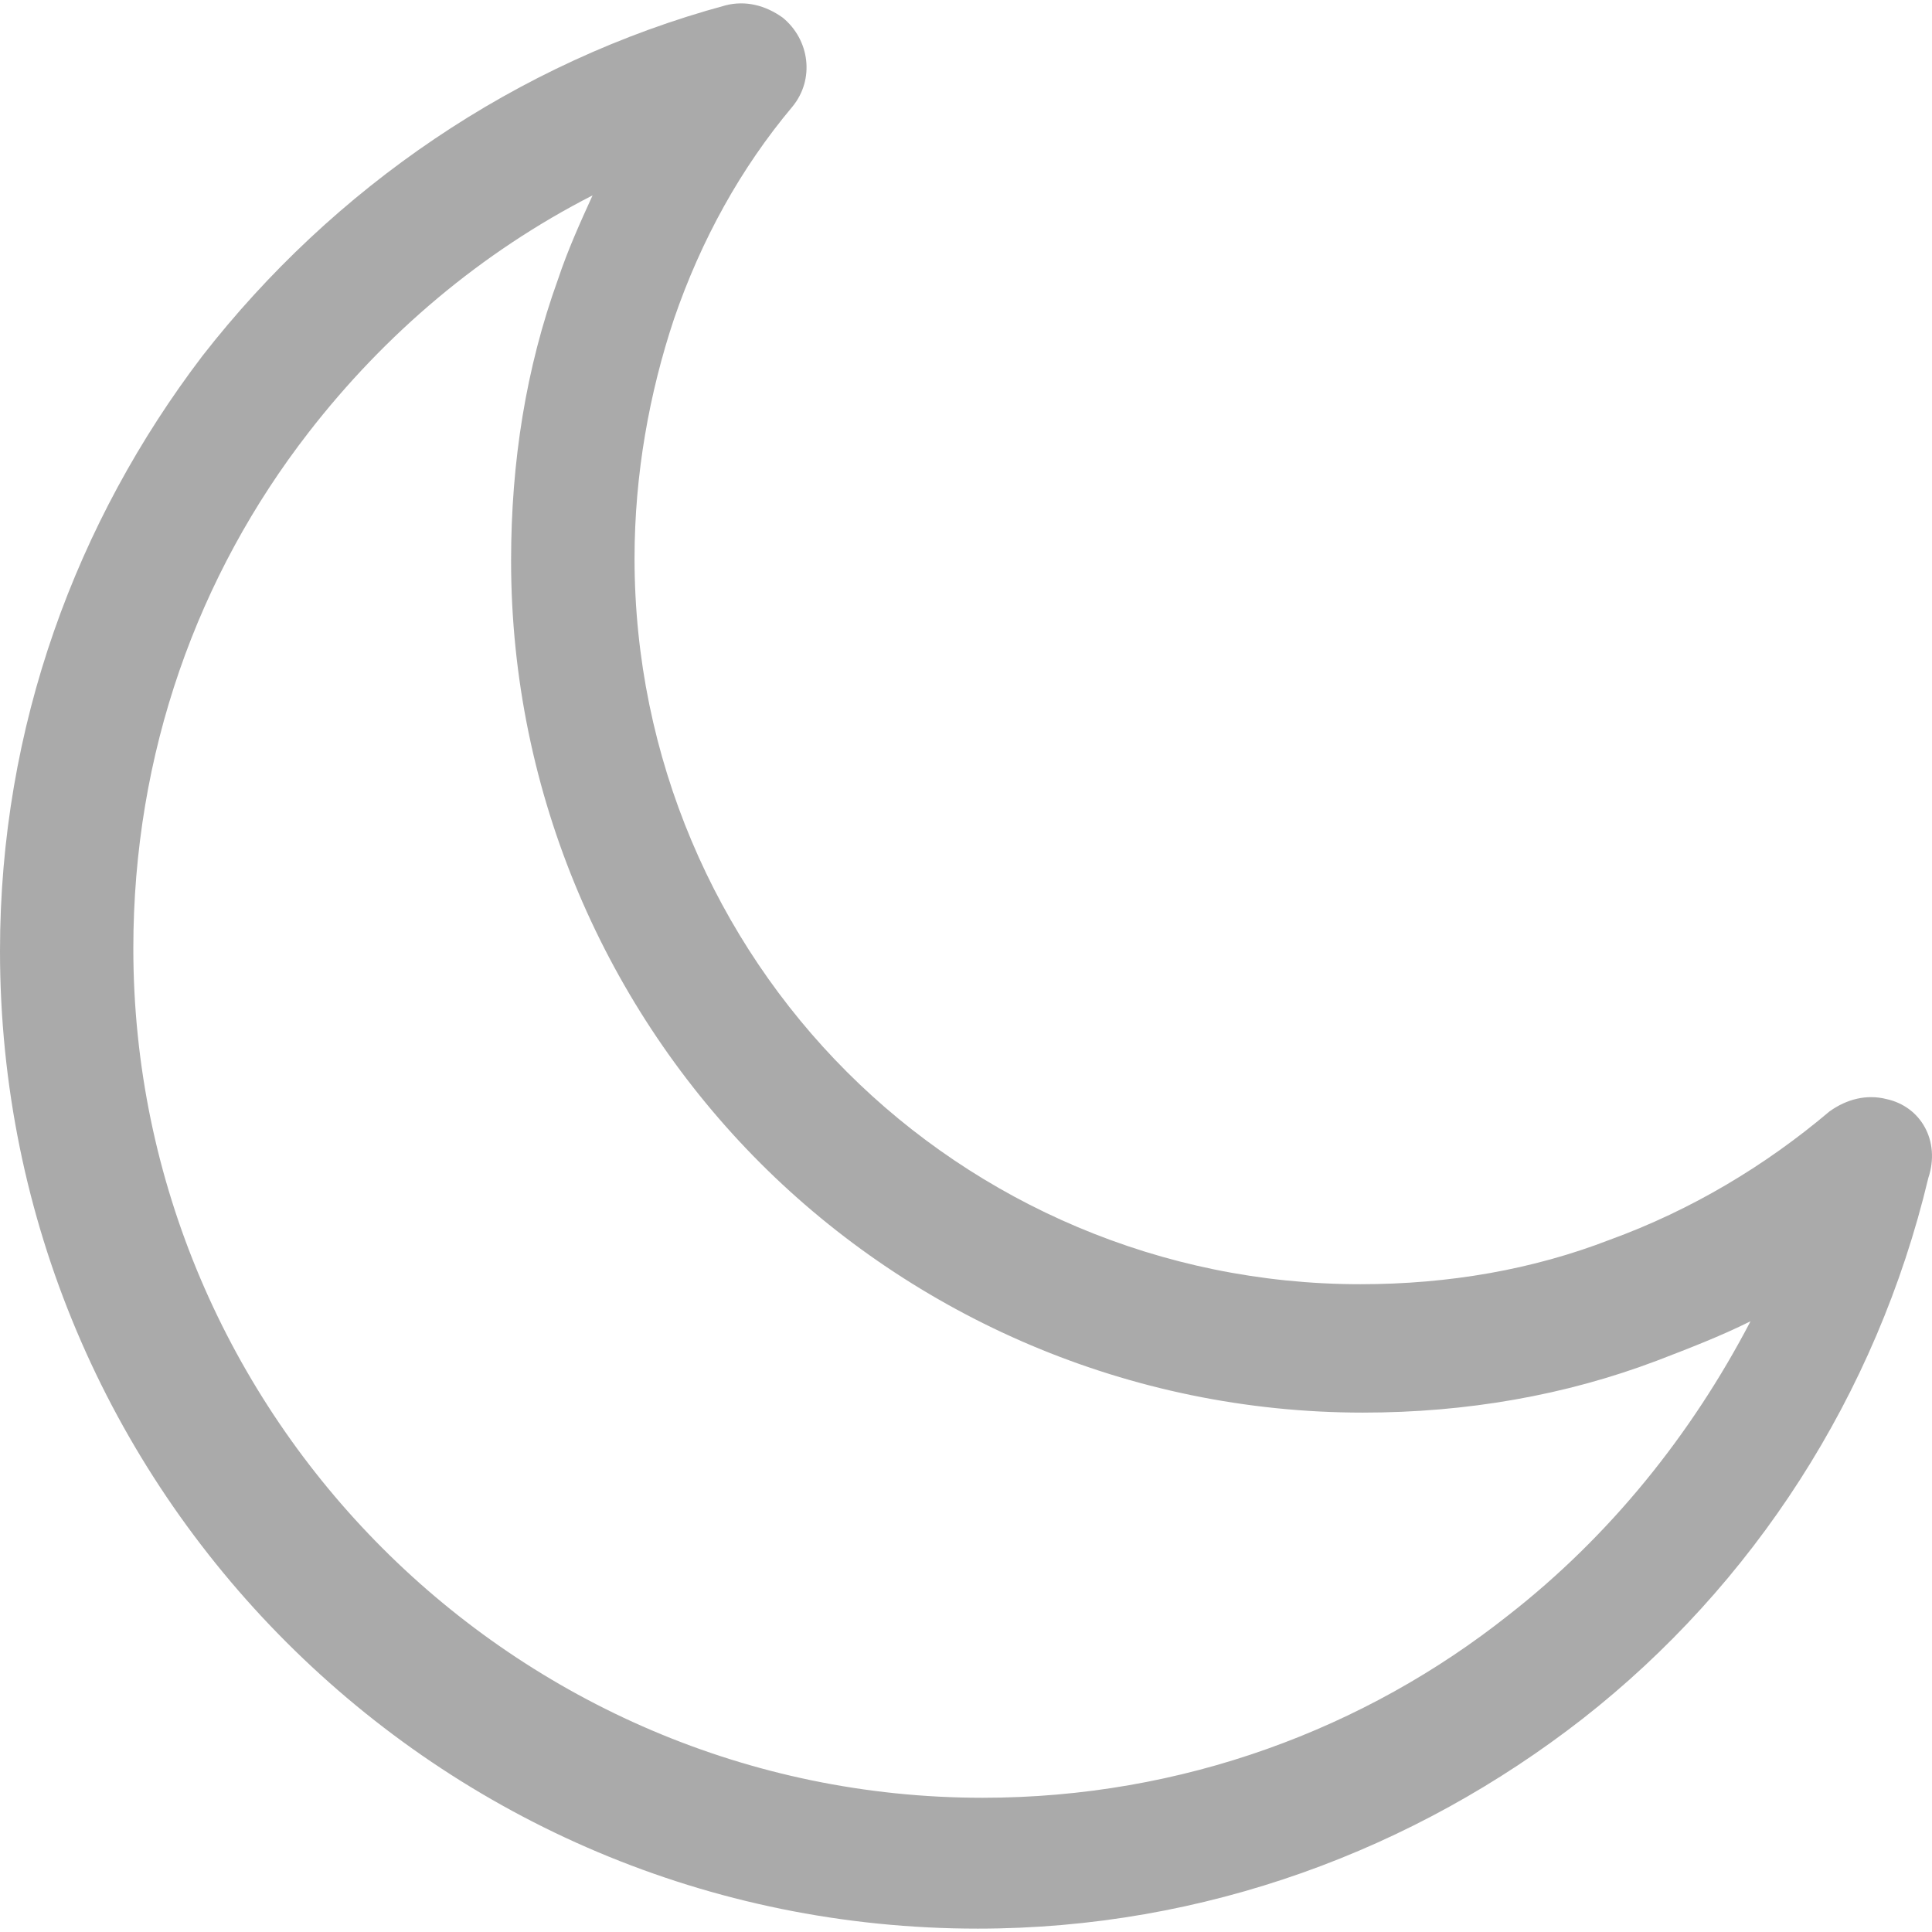
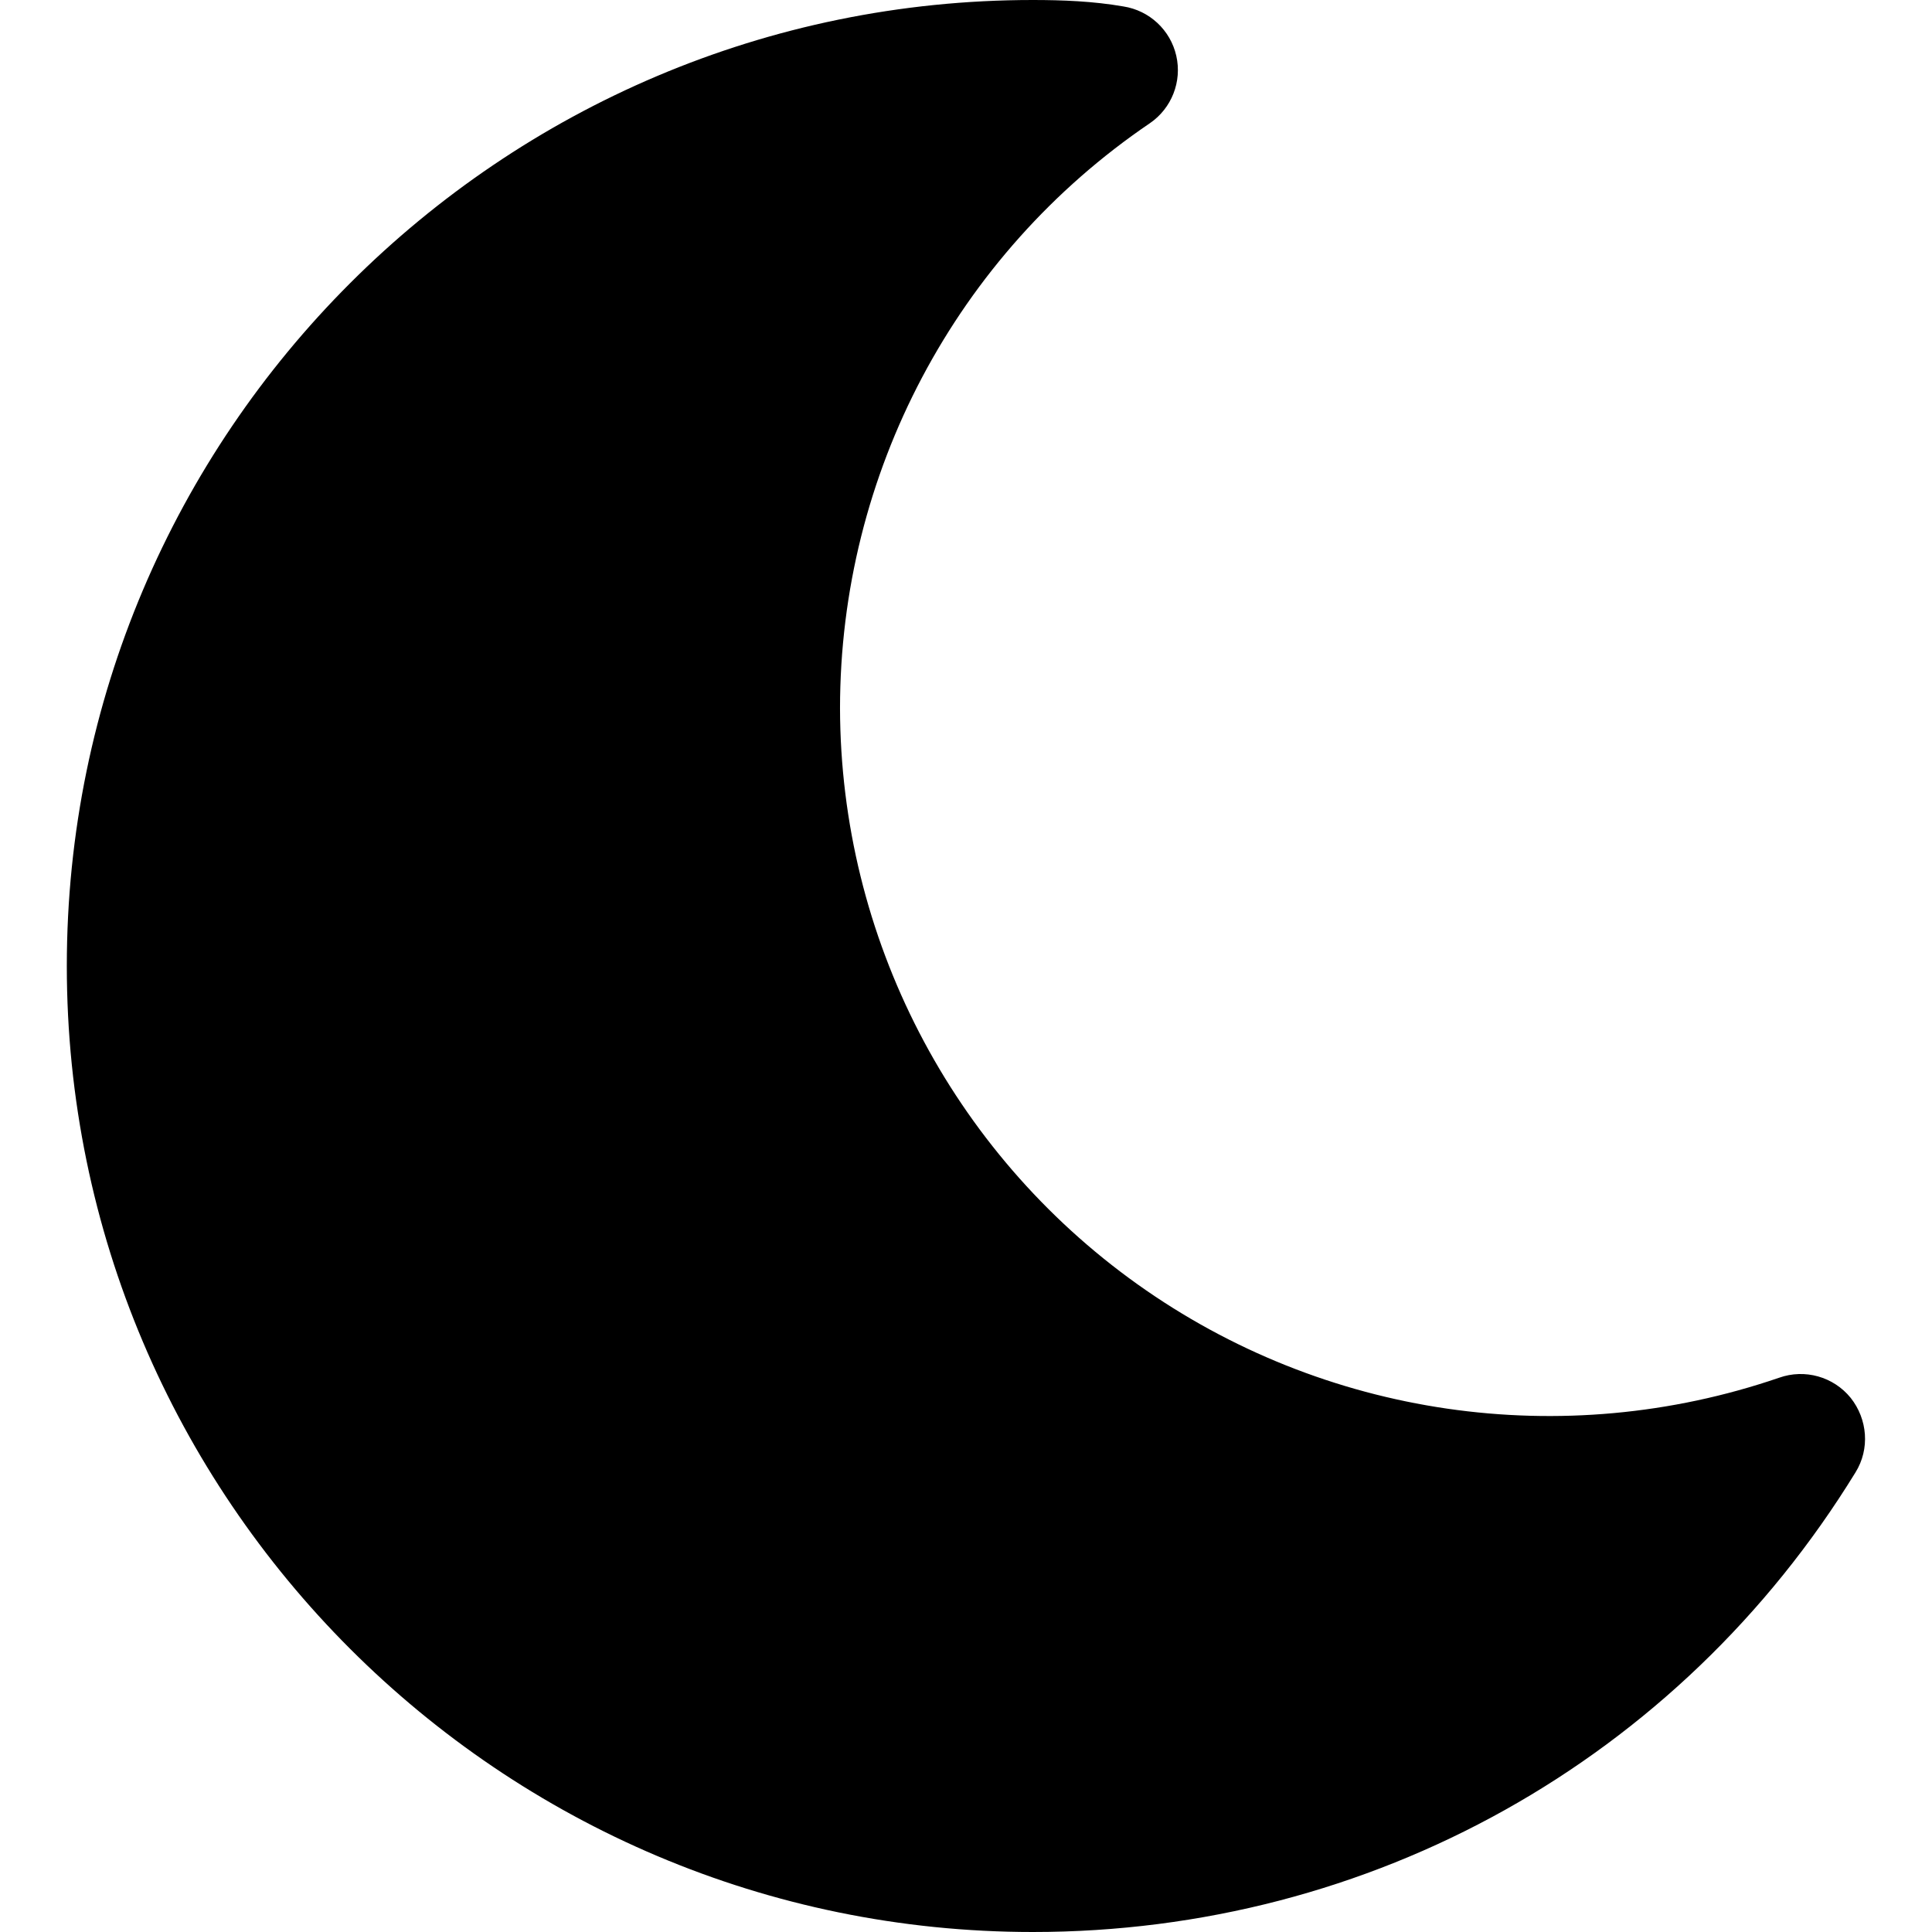
- <svg xmlns="http://www.w3.org/2000/svg" version="1.1" id="Capa_1" x="0px" y="0px" viewBox="0 0 312.999 312.999" style="enable-background:new 0 0 312.999 312.999;" xml:space="preserve">
-   <style>
- 			path { fill: #aaaaaa } 
- 		</style>
-   <path d="M305.6,178.053c-3.2-0.8-6.4,0-9.2,2c-10.4,8.8-22.4,16-35.6,20.8c-12.4,4.8-26,7.2-40.4,7.2c-32.4,0-62-13.2-83.2-34.4    c-21.2-21.2-34.4-50.8-34.4-83.2c0-13.6,2.4-26.8,6.4-38.8c4.4-12.8,10.8-24.4,19.2-34.4c3.6-4.4,2.8-10.8-1.6-14.4    c-2.8-2-6-2.8-9.2-2c-34,9.2-63.6,29.6-84.8,56.8c-20.4,26.8-32.8,60-32.8,96.4c0,43.6,17.6,83.2,46.4,112s68.4,46.4,112,46.4    c36.8,0,70.8-12.8,98-34c27.6-21.6,47.6-52.4,56-87.6C314.4,184.853,311.2,179.253,305.6,178.053z M244.4,261.653    c-23.2,18.4-52.8,29.6-85.2,29.6c-38,0-72.4-15.6-97.2-40.4c-24.8-24.8-40.4-59.2-40.4-97.2c0-31.6,10.4-60.4,28.4-83.6    c12.4-16,28-29.2,46-38.4c-2,4.4-4,8.8-5.6,13.6c-5.2,14.4-7.6,29.6-7.6,45.6c0,38,15.6,72.8,40.4,97.6s59.6,40.4,97.6,40.4    c16.8,0,32.8-2.8,47.6-8.4c5.2-2,10.4-4,15.2-6.4C274,232.453,260.8,248.853,244.4,261.653z" />
+ <svg xmlns="http://www.w3.org/2000/svg" width="24" height="24" viewBox="0 0 480 480">
+   <path d="M459.8 347.3a16 16 0 0 0-17.8-5A176.2 176.2 0 0 1 208.7 176c0-58.3 28.8-112.7 77-145.4a16 16 0 0 0-6.6-29C271.6.3 264 0 256.6 0c-132.3 0-240 107.6-240 240s107.7 240 240 240c84 0 160.5-42.7 204.4-114.2 3.6-5.8 3-13.2-1.2-18.5z" />
</svg>
